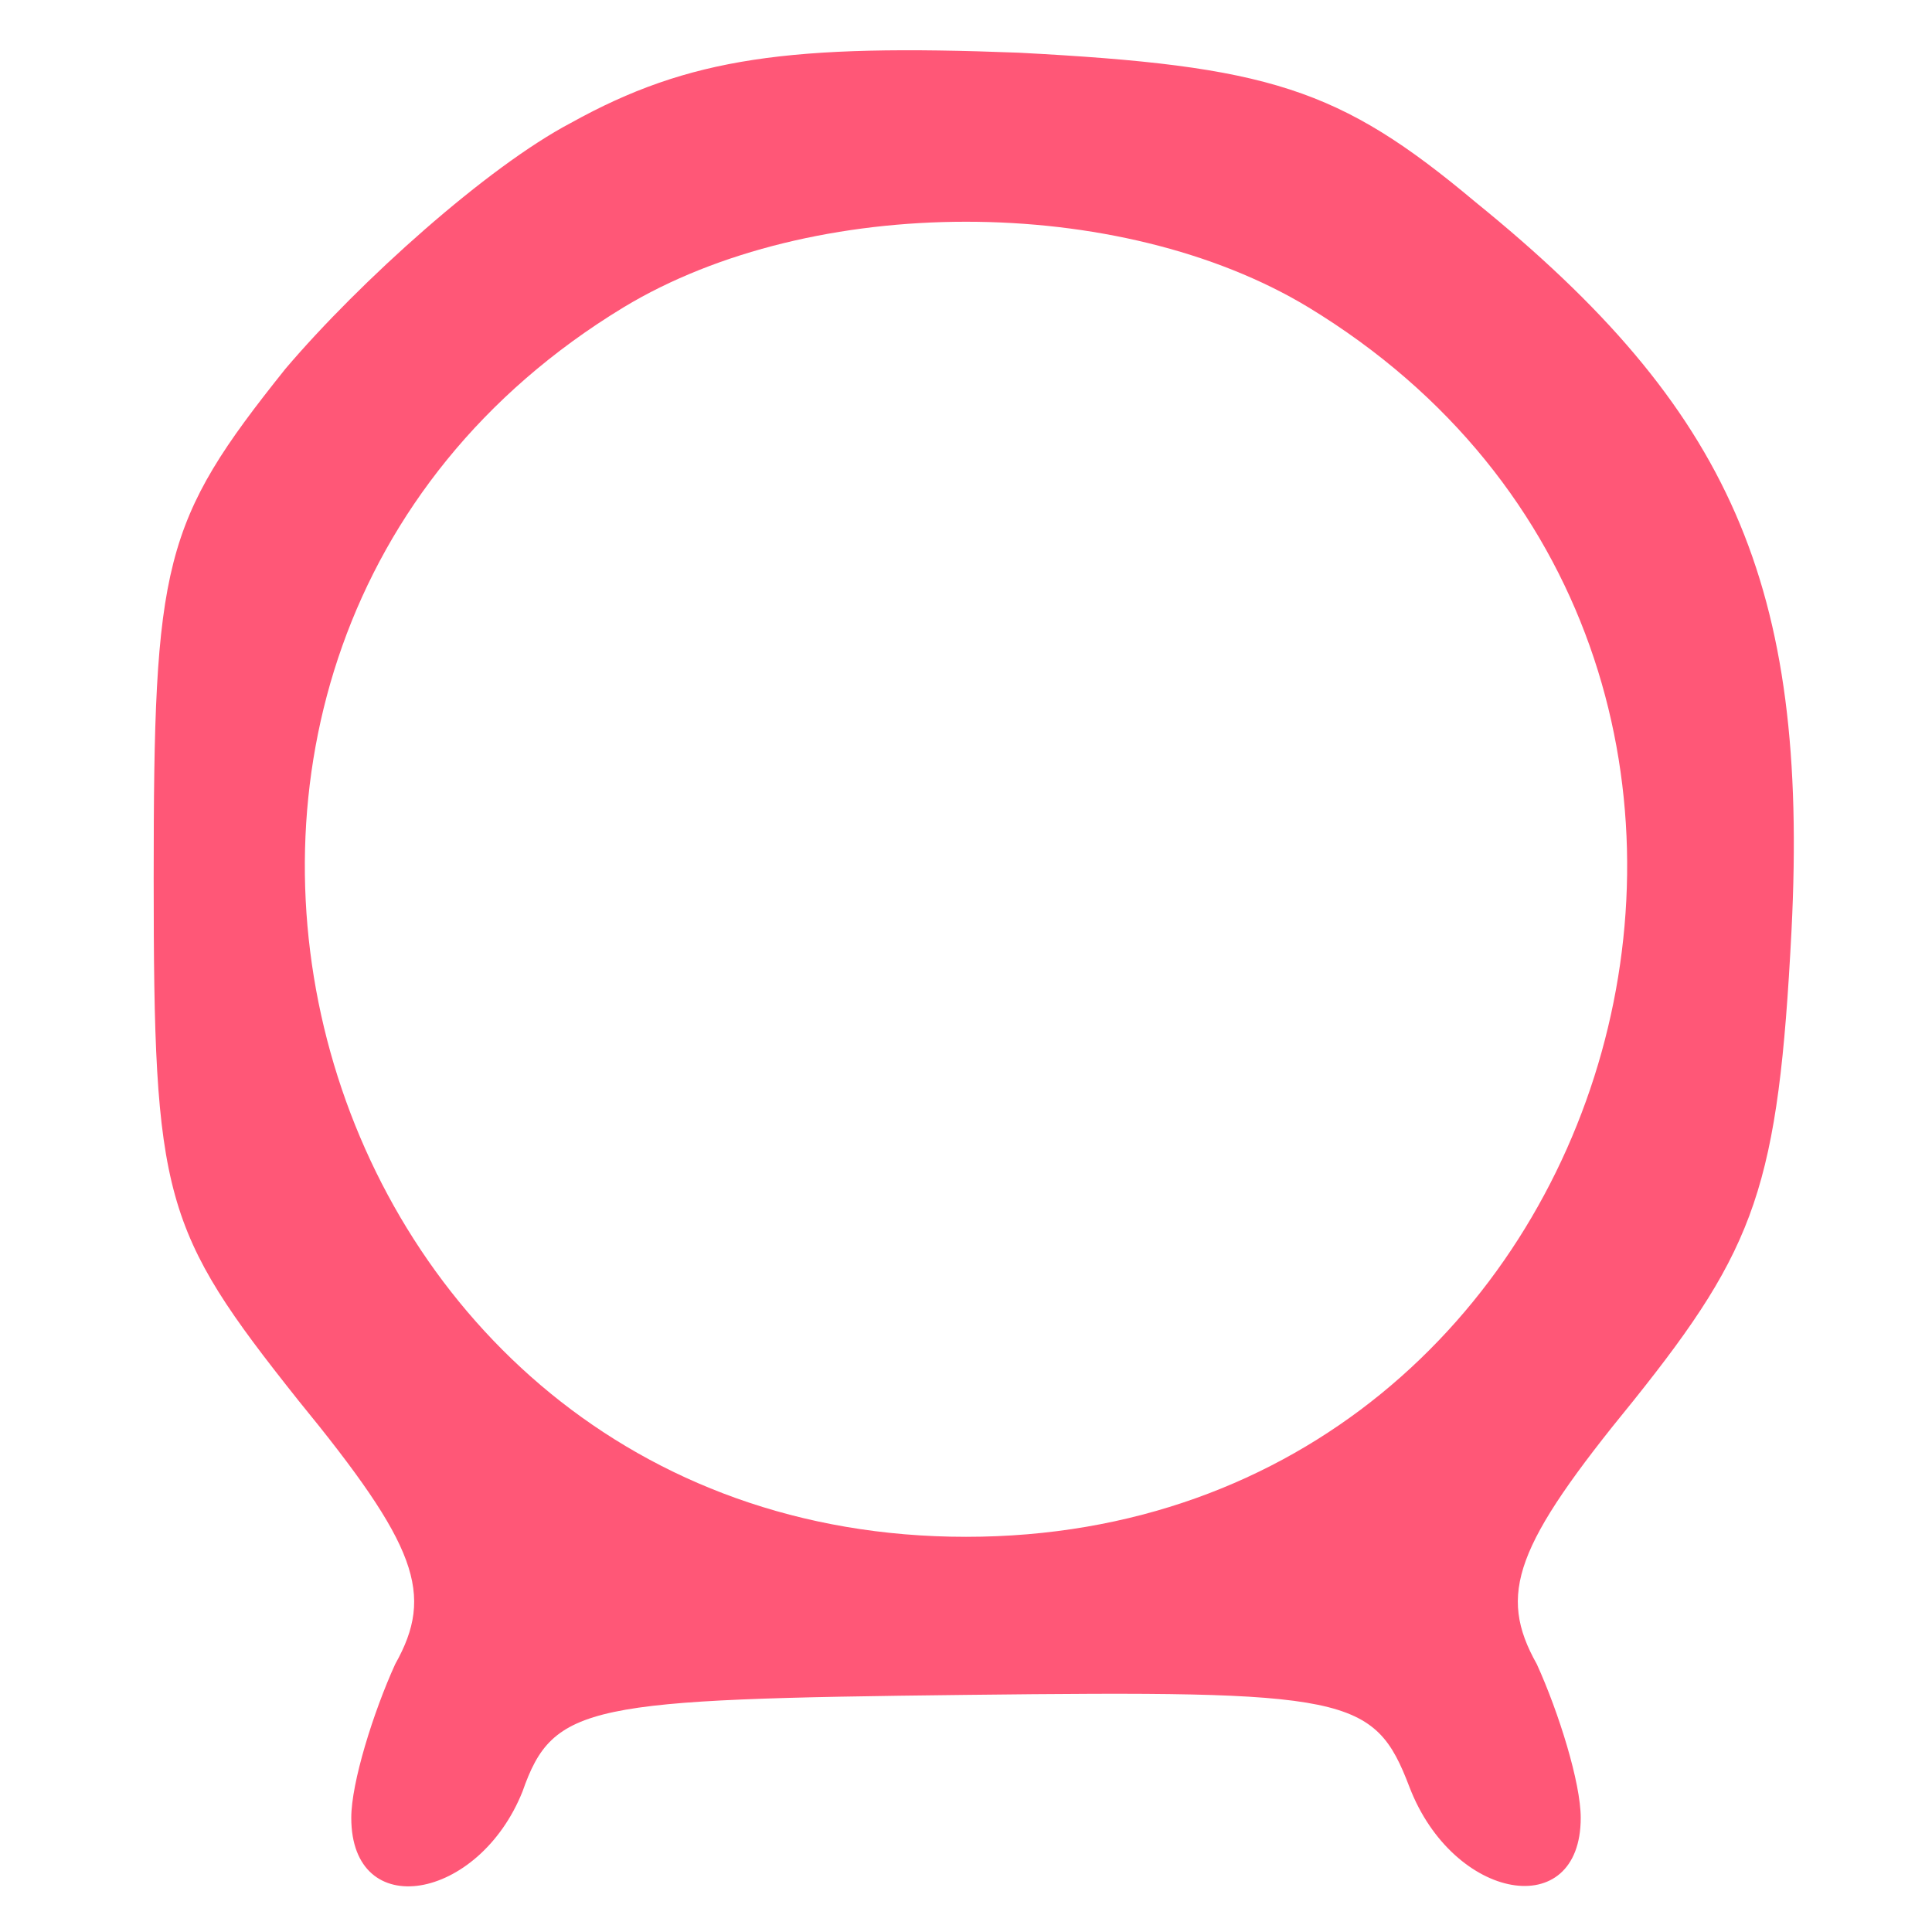
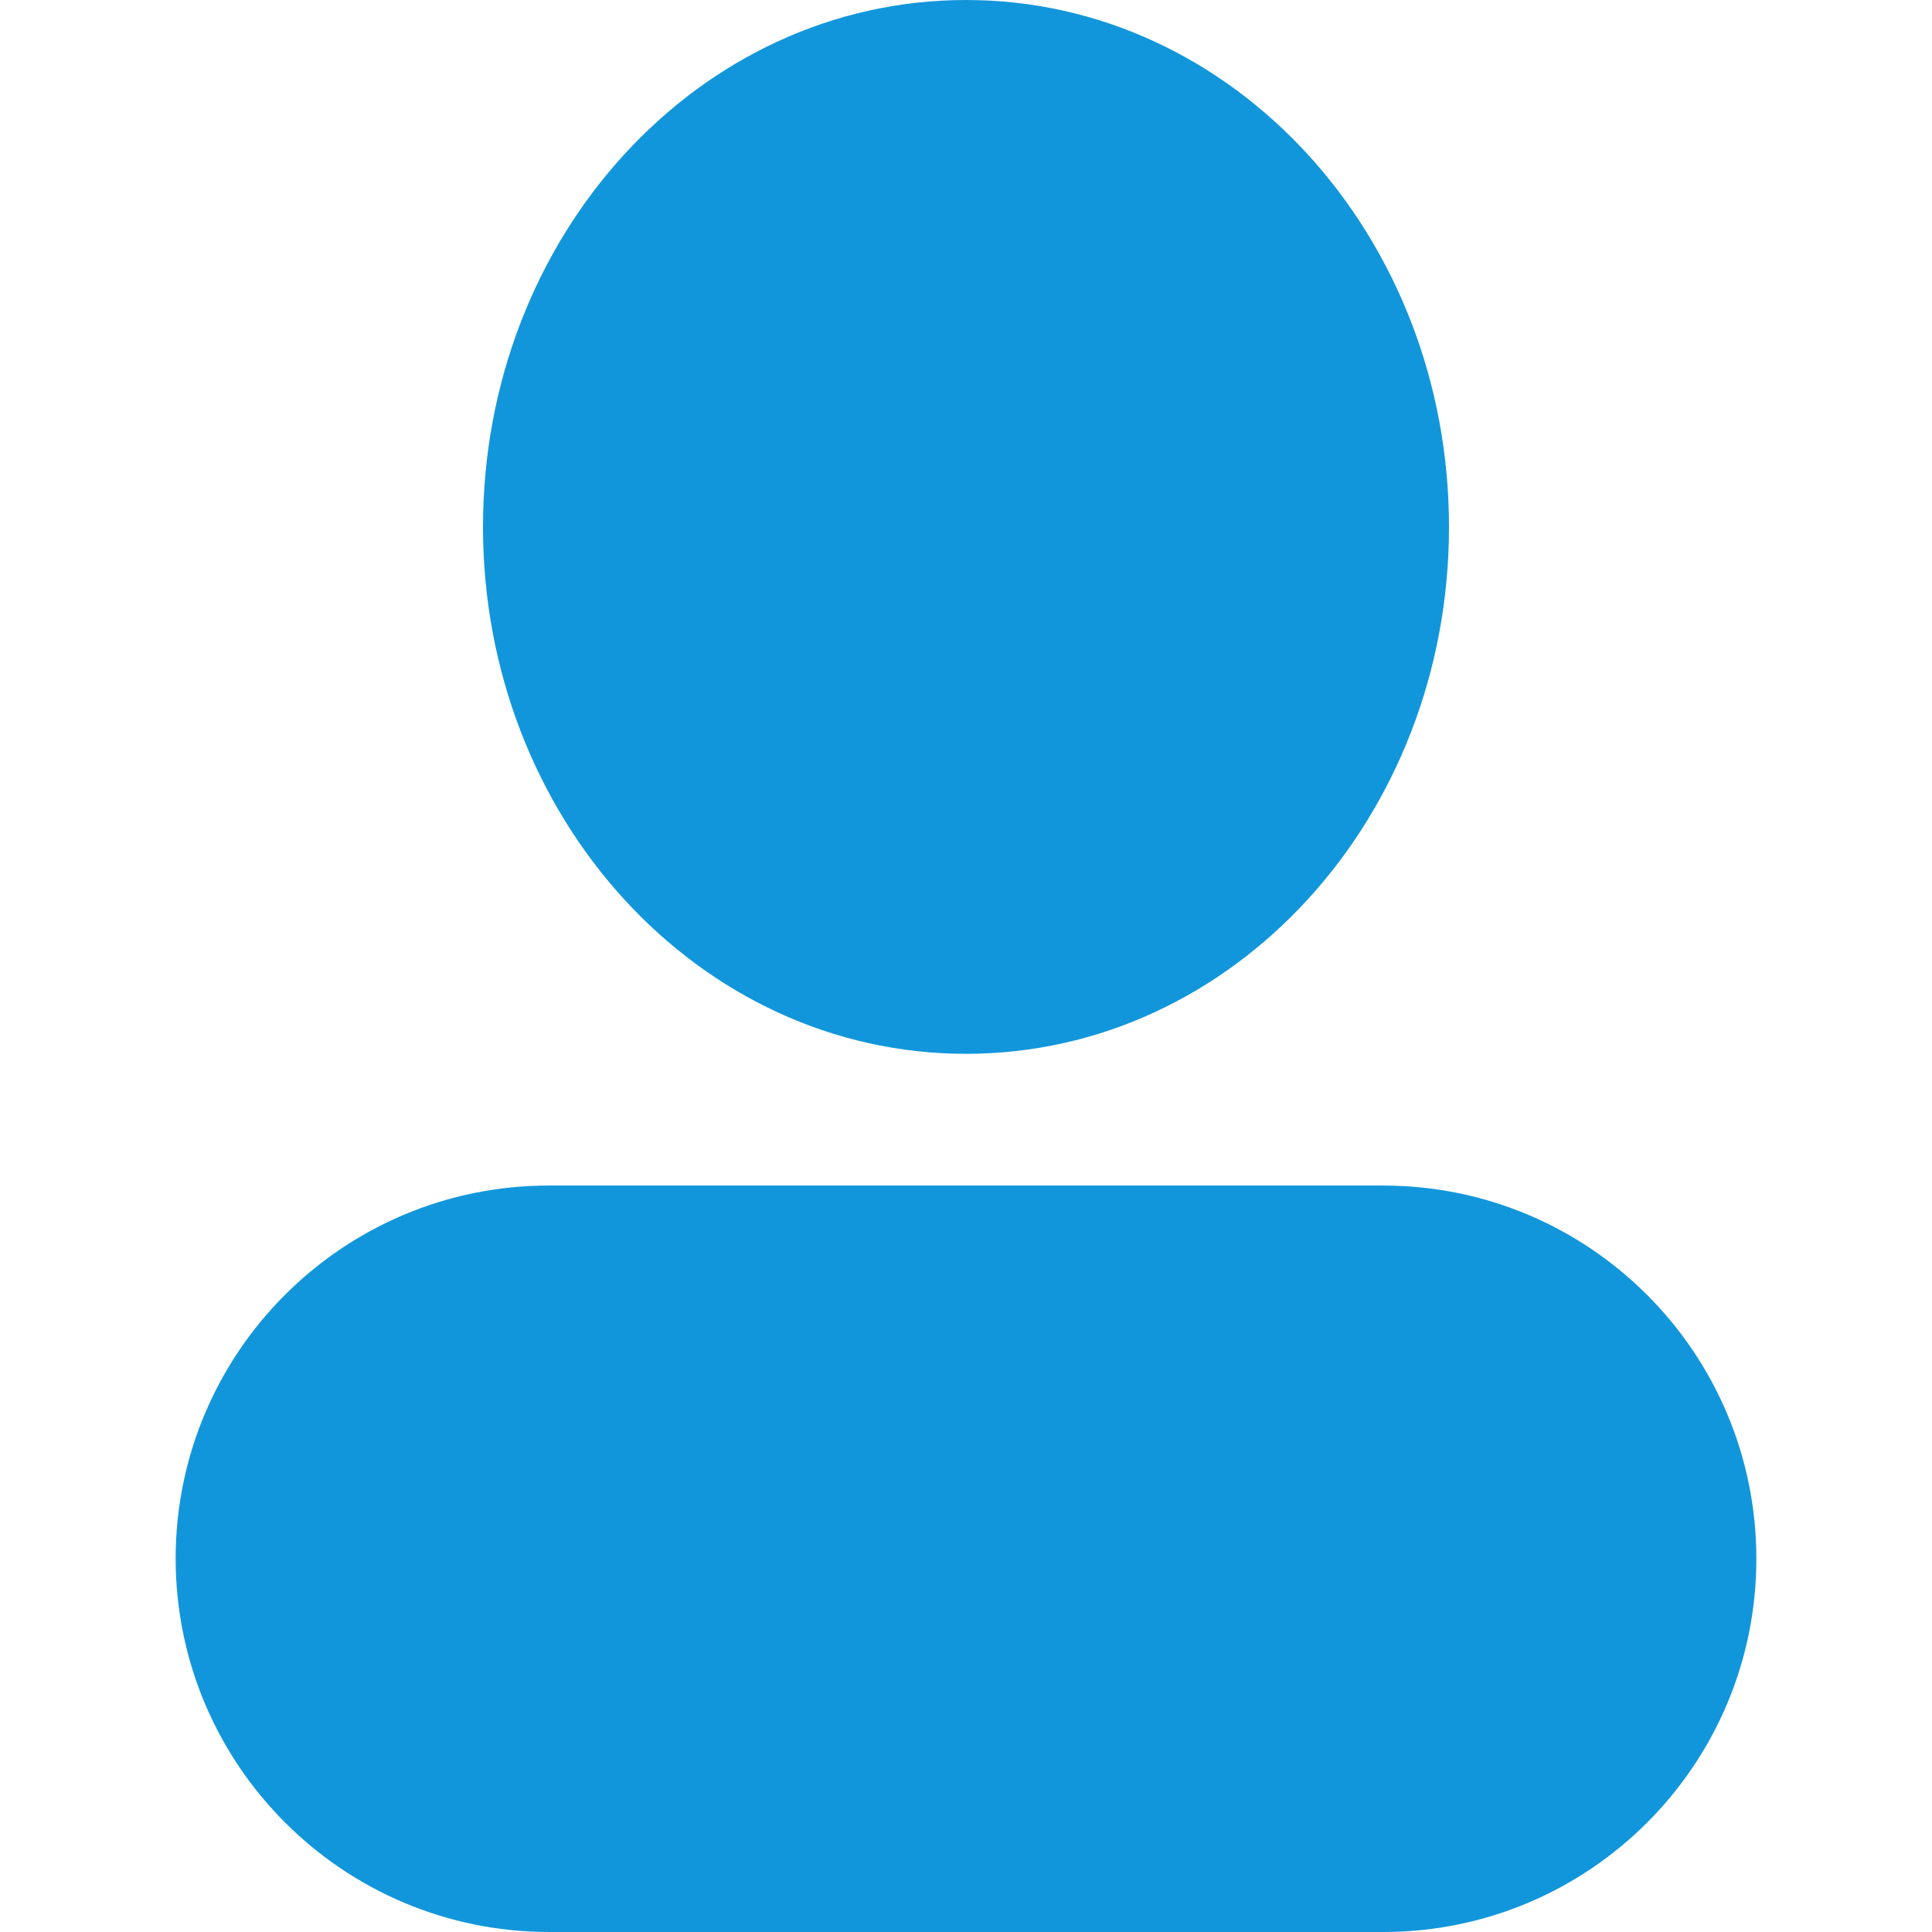
- <svg xmlns="http://www.w3.org/2000/svg" version="1.0" width="44pt" height="44pt" viewBox="0 0 44 44" preserveAspectRatio="xMidYMid meet">
-   <g transform="translate(0,44) scale(0.1,-0.1)" fill="#ff5777" stroke="none">
-     <path d="M130 412 c-19 -10 -48 -36 -65 -56 -28 -35 -30 -44 -30 -116 0 -73 2 -80 33 -119 27 -33 31 -44 22 -60 -5 -11 -10 -27 -10 -35 0 -24 29 -19 39 6 7 20 15 21 101 22 87 1 93 0 101 -21 10 -26 39 -31 39 -7 0 8 -5 24 -10 35 -9 16 -5 27 22 60 28 35 33 49 36 107 4 79 -14 119 -72 166 -31 26 -47 31 -104 34 -52 2 -75 -1 -102 -16z m168 -42 c130 -79 74 -280 -78 -280 -152 0 -208 201 -78 280 43 26 113 26 156 0z" />
-   </g>
+ <svg xmlns="http://www.w3.org/2000/svg" t="1653359521194" class="icon" viewBox="0 0 1024 1024" version="1.1" p-id="1665" width="200" height="200">
+   <defs>
+     <style type="text/css" />
+   </defs>
+   <path d="M512 558.545c-141.964 0-256-125.44-256-279.273S370.036 0 512 0s256 125.44 256 279.273-114.036 279.273-256 279.273zM93.091 826.182A197.818 197.818 0 0 1 290.909 628.364h442.182a197.818 197.818 0 1 1 0 395.636h-442.182A198.051 198.051 0 0 1 93.091 826.182z" fill="#1296db" p-id="1666" />
</svg>
